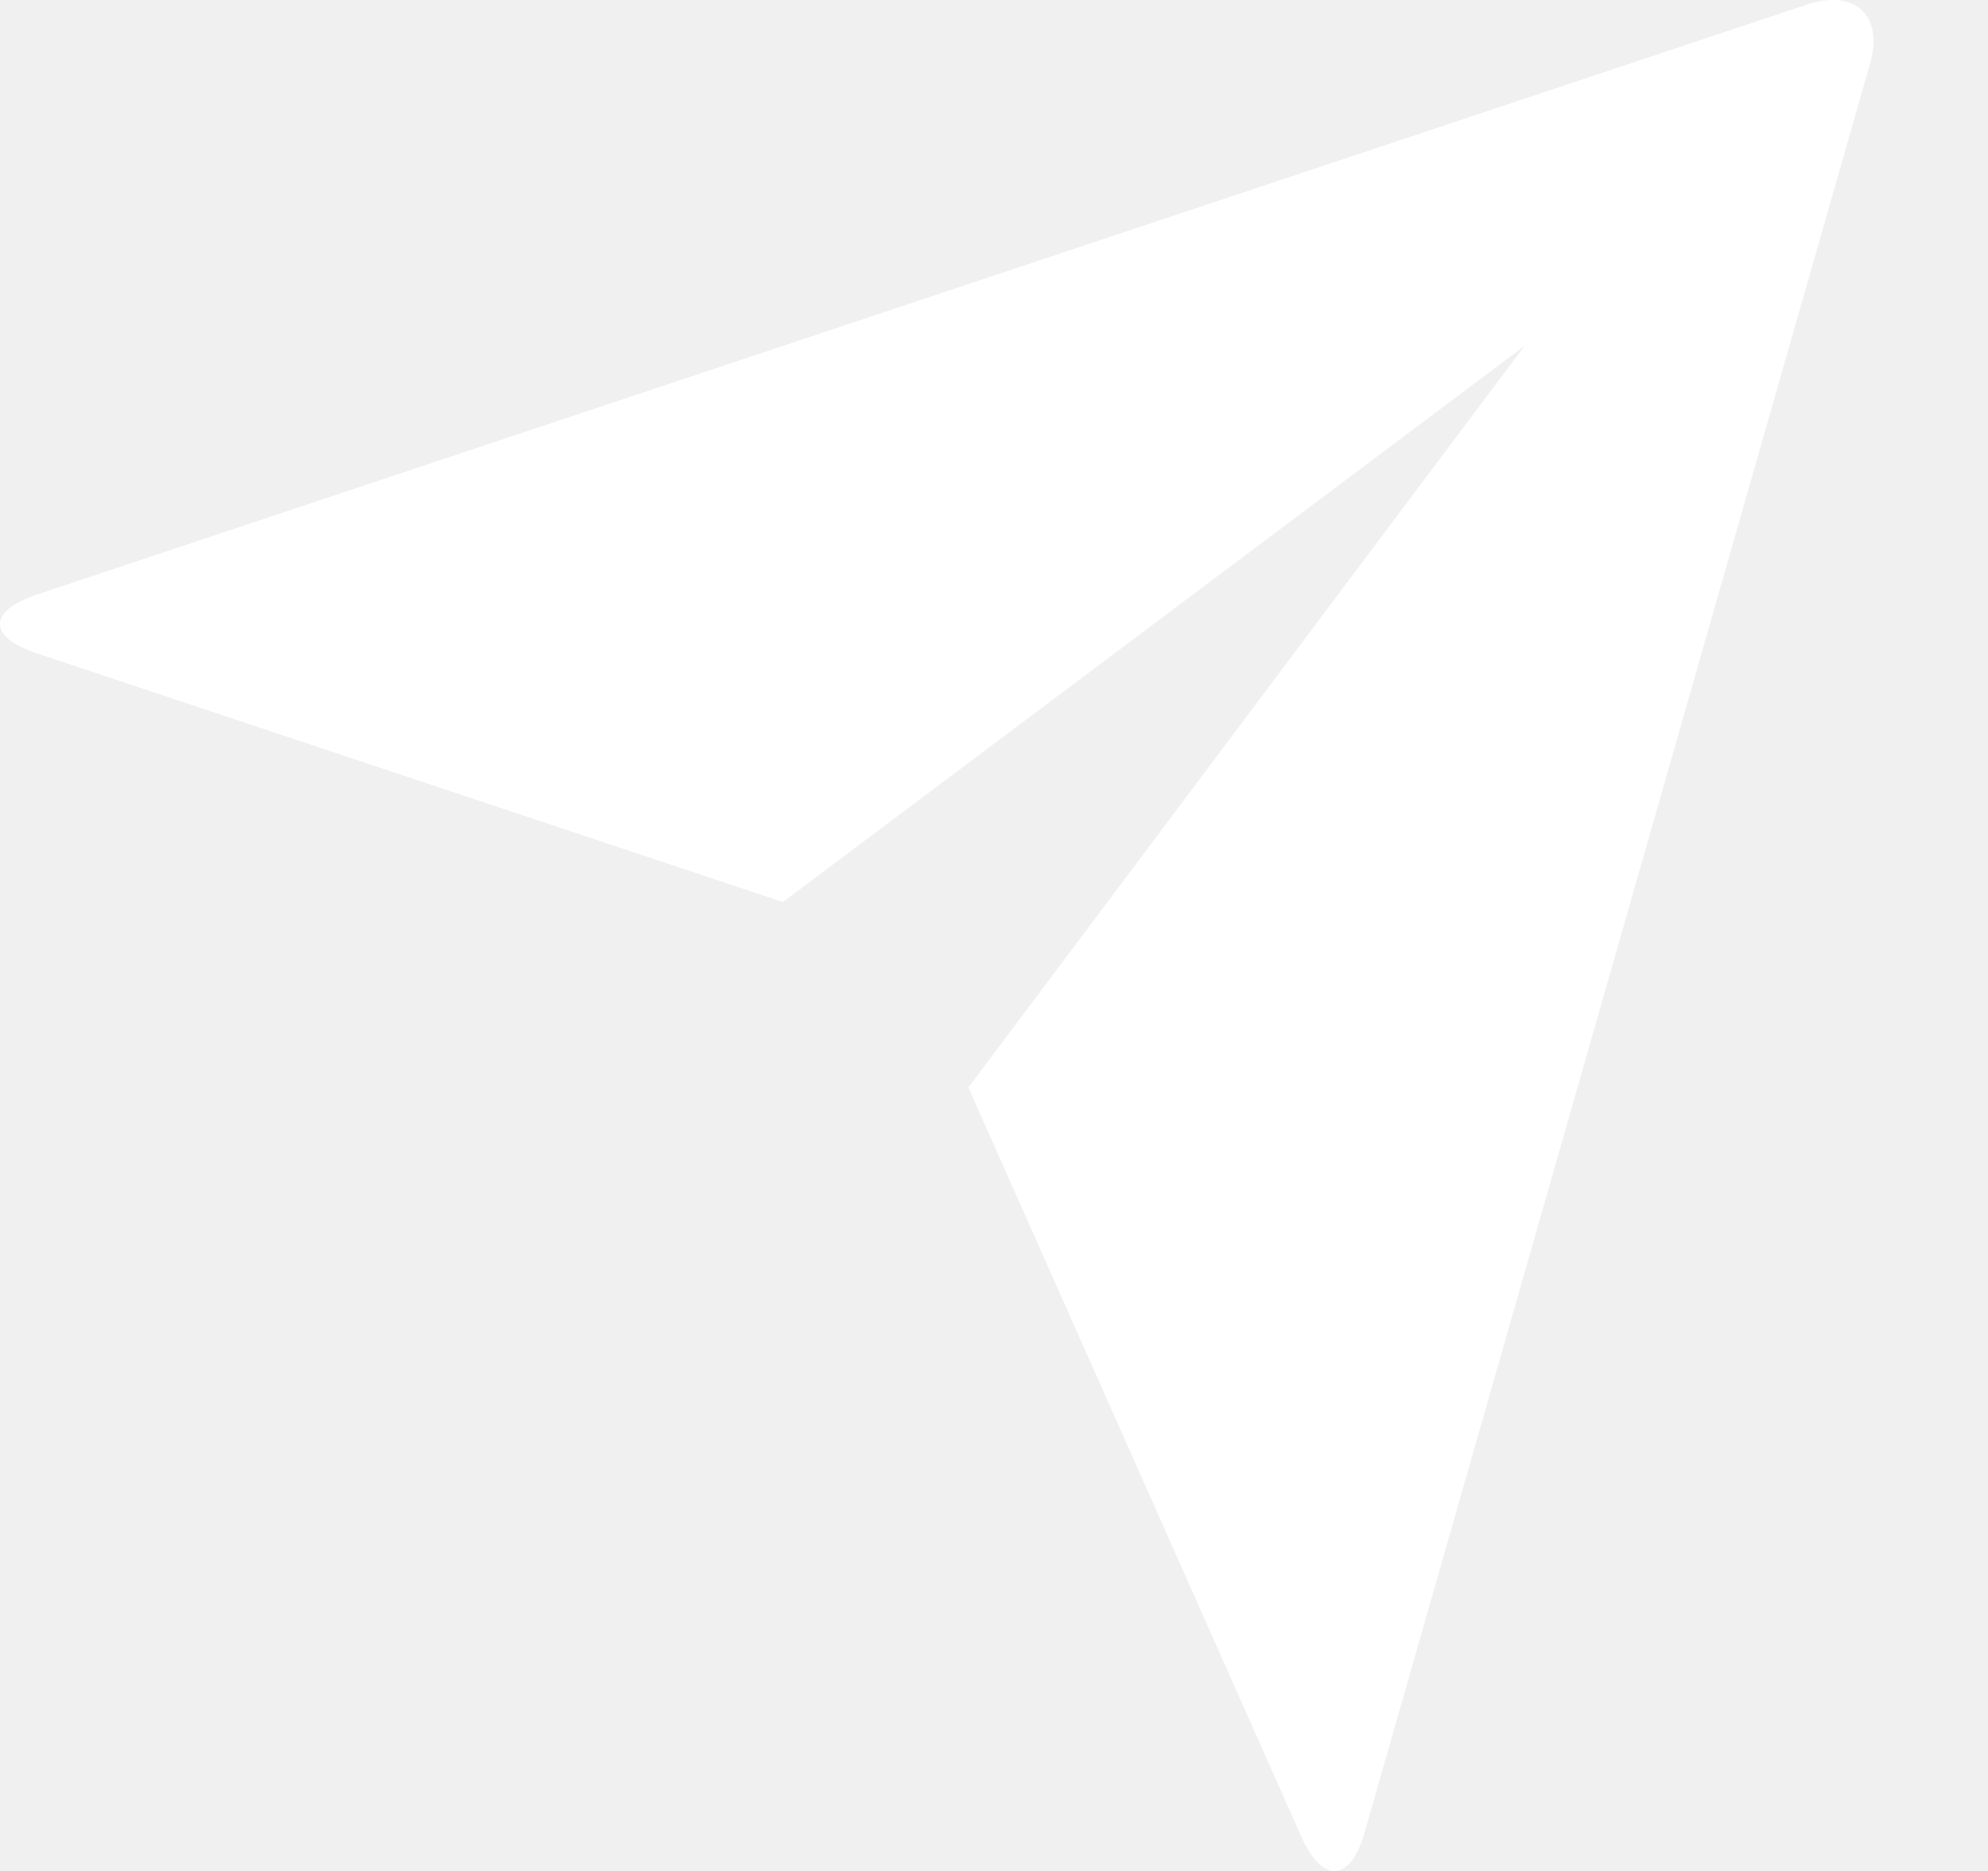
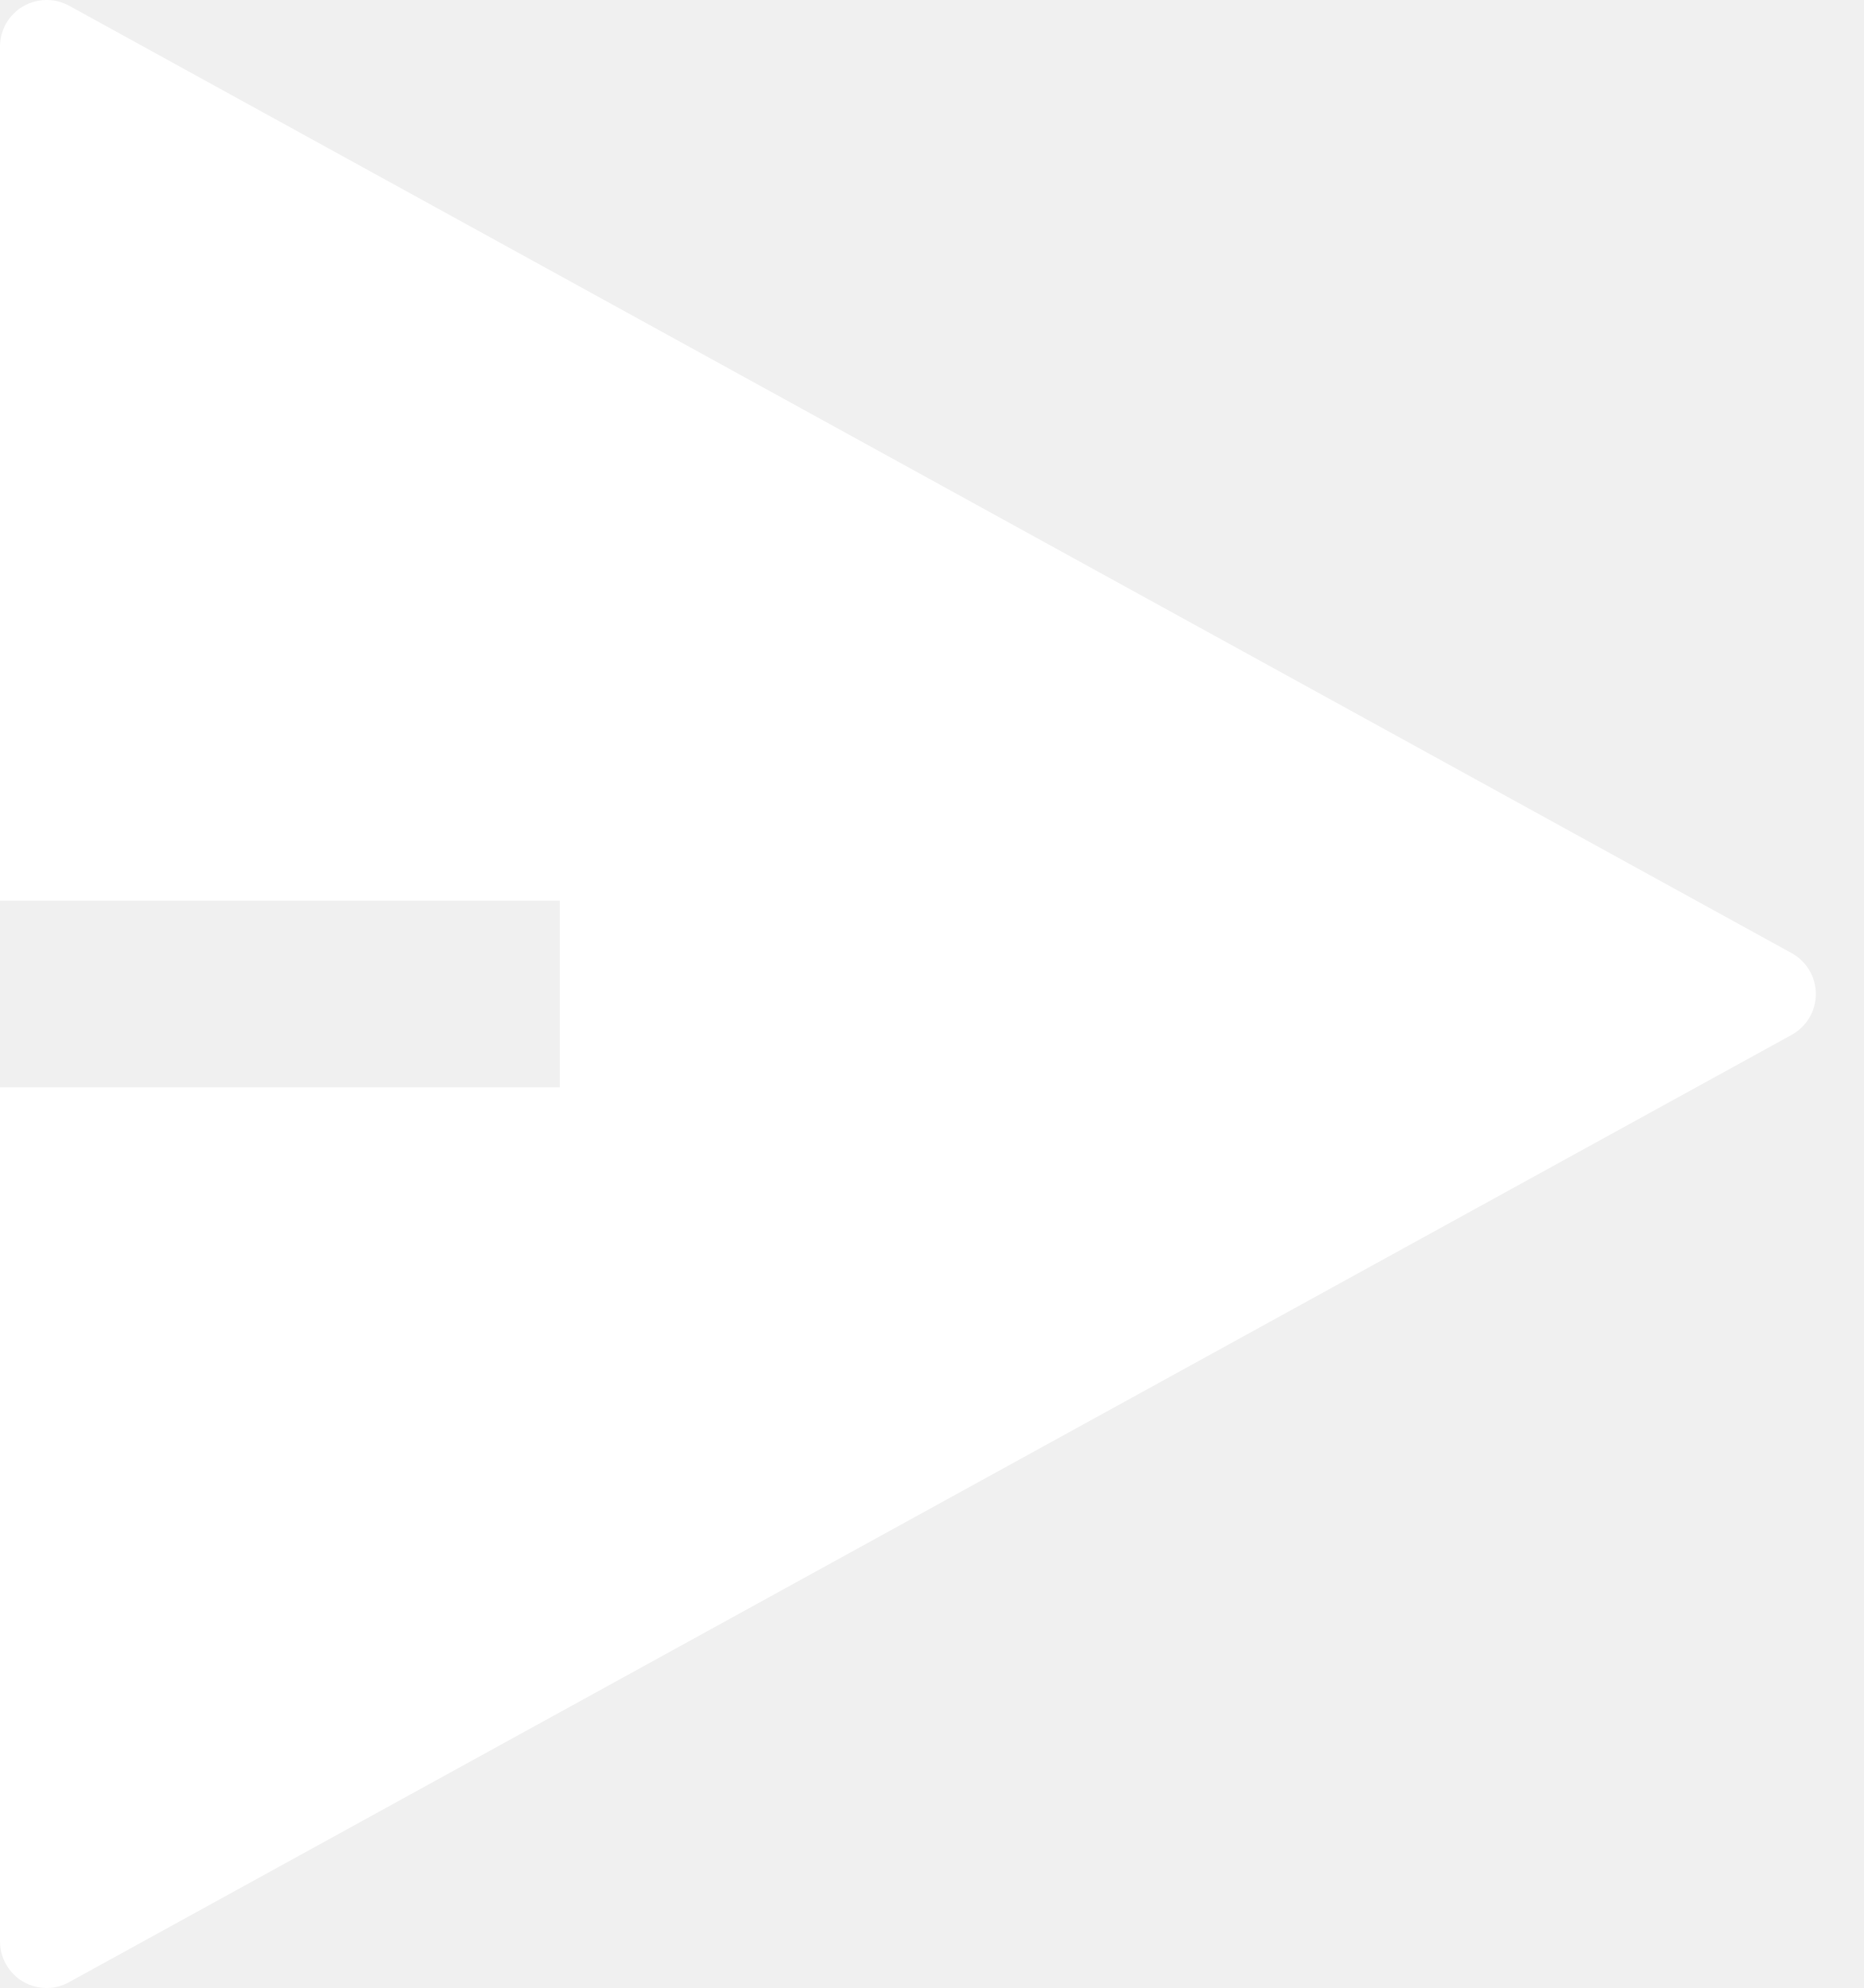
- <svg xmlns="http://www.w3.org/2000/svg" width="17" height="16" viewBox="0 0 17 16" fill="none">
-   <path d="M0.311 5.586C-0.103 5.448 -0.107 5.225 0.319 5.083L15.449 0.04C15.868 -0.099 16.108 0.135 15.991 0.546L11.668 15.675C11.549 16.095 11.307 16.109 11.13 15.711L8.281 9.3L13.037 2.958L6.695 7.714L0.311 5.586Z" fill="white" />
+ <svg xmlns="http://www.w3.org/2000/svg" width="15" height="16" viewBox="0 0 15 16" fill="none">
+   <path d="M0 8.751H4.505V7.249H0V0.375C1.117e-05 0.31 0.017 0.246 0.049 0.189C0.082 0.133 0.128 0.085 0.184 0.052C0.241 0.019 0.304 0.001 0.37 -4.6708e-05C0.435 -0.001 0.499 0.015 0.556 0.046L14.419 7.671C14.478 7.703 14.527 7.751 14.562 7.809C14.596 7.867 14.614 7.933 14.614 8C14.614 8.067 14.596 8.133 14.562 8.191C14.527 8.249 14.478 8.296 14.419 8.329L0.556 15.953C0.499 15.985 0.435 16.001 0.37 16C0.304 15.999 0.241 15.981 0.184 15.948C0.128 15.915 0.082 15.867 0.049 15.81C0.017 15.754 1.117e-05 15.69 0 15.624V8.751Z" fill="white" />
</svg>
